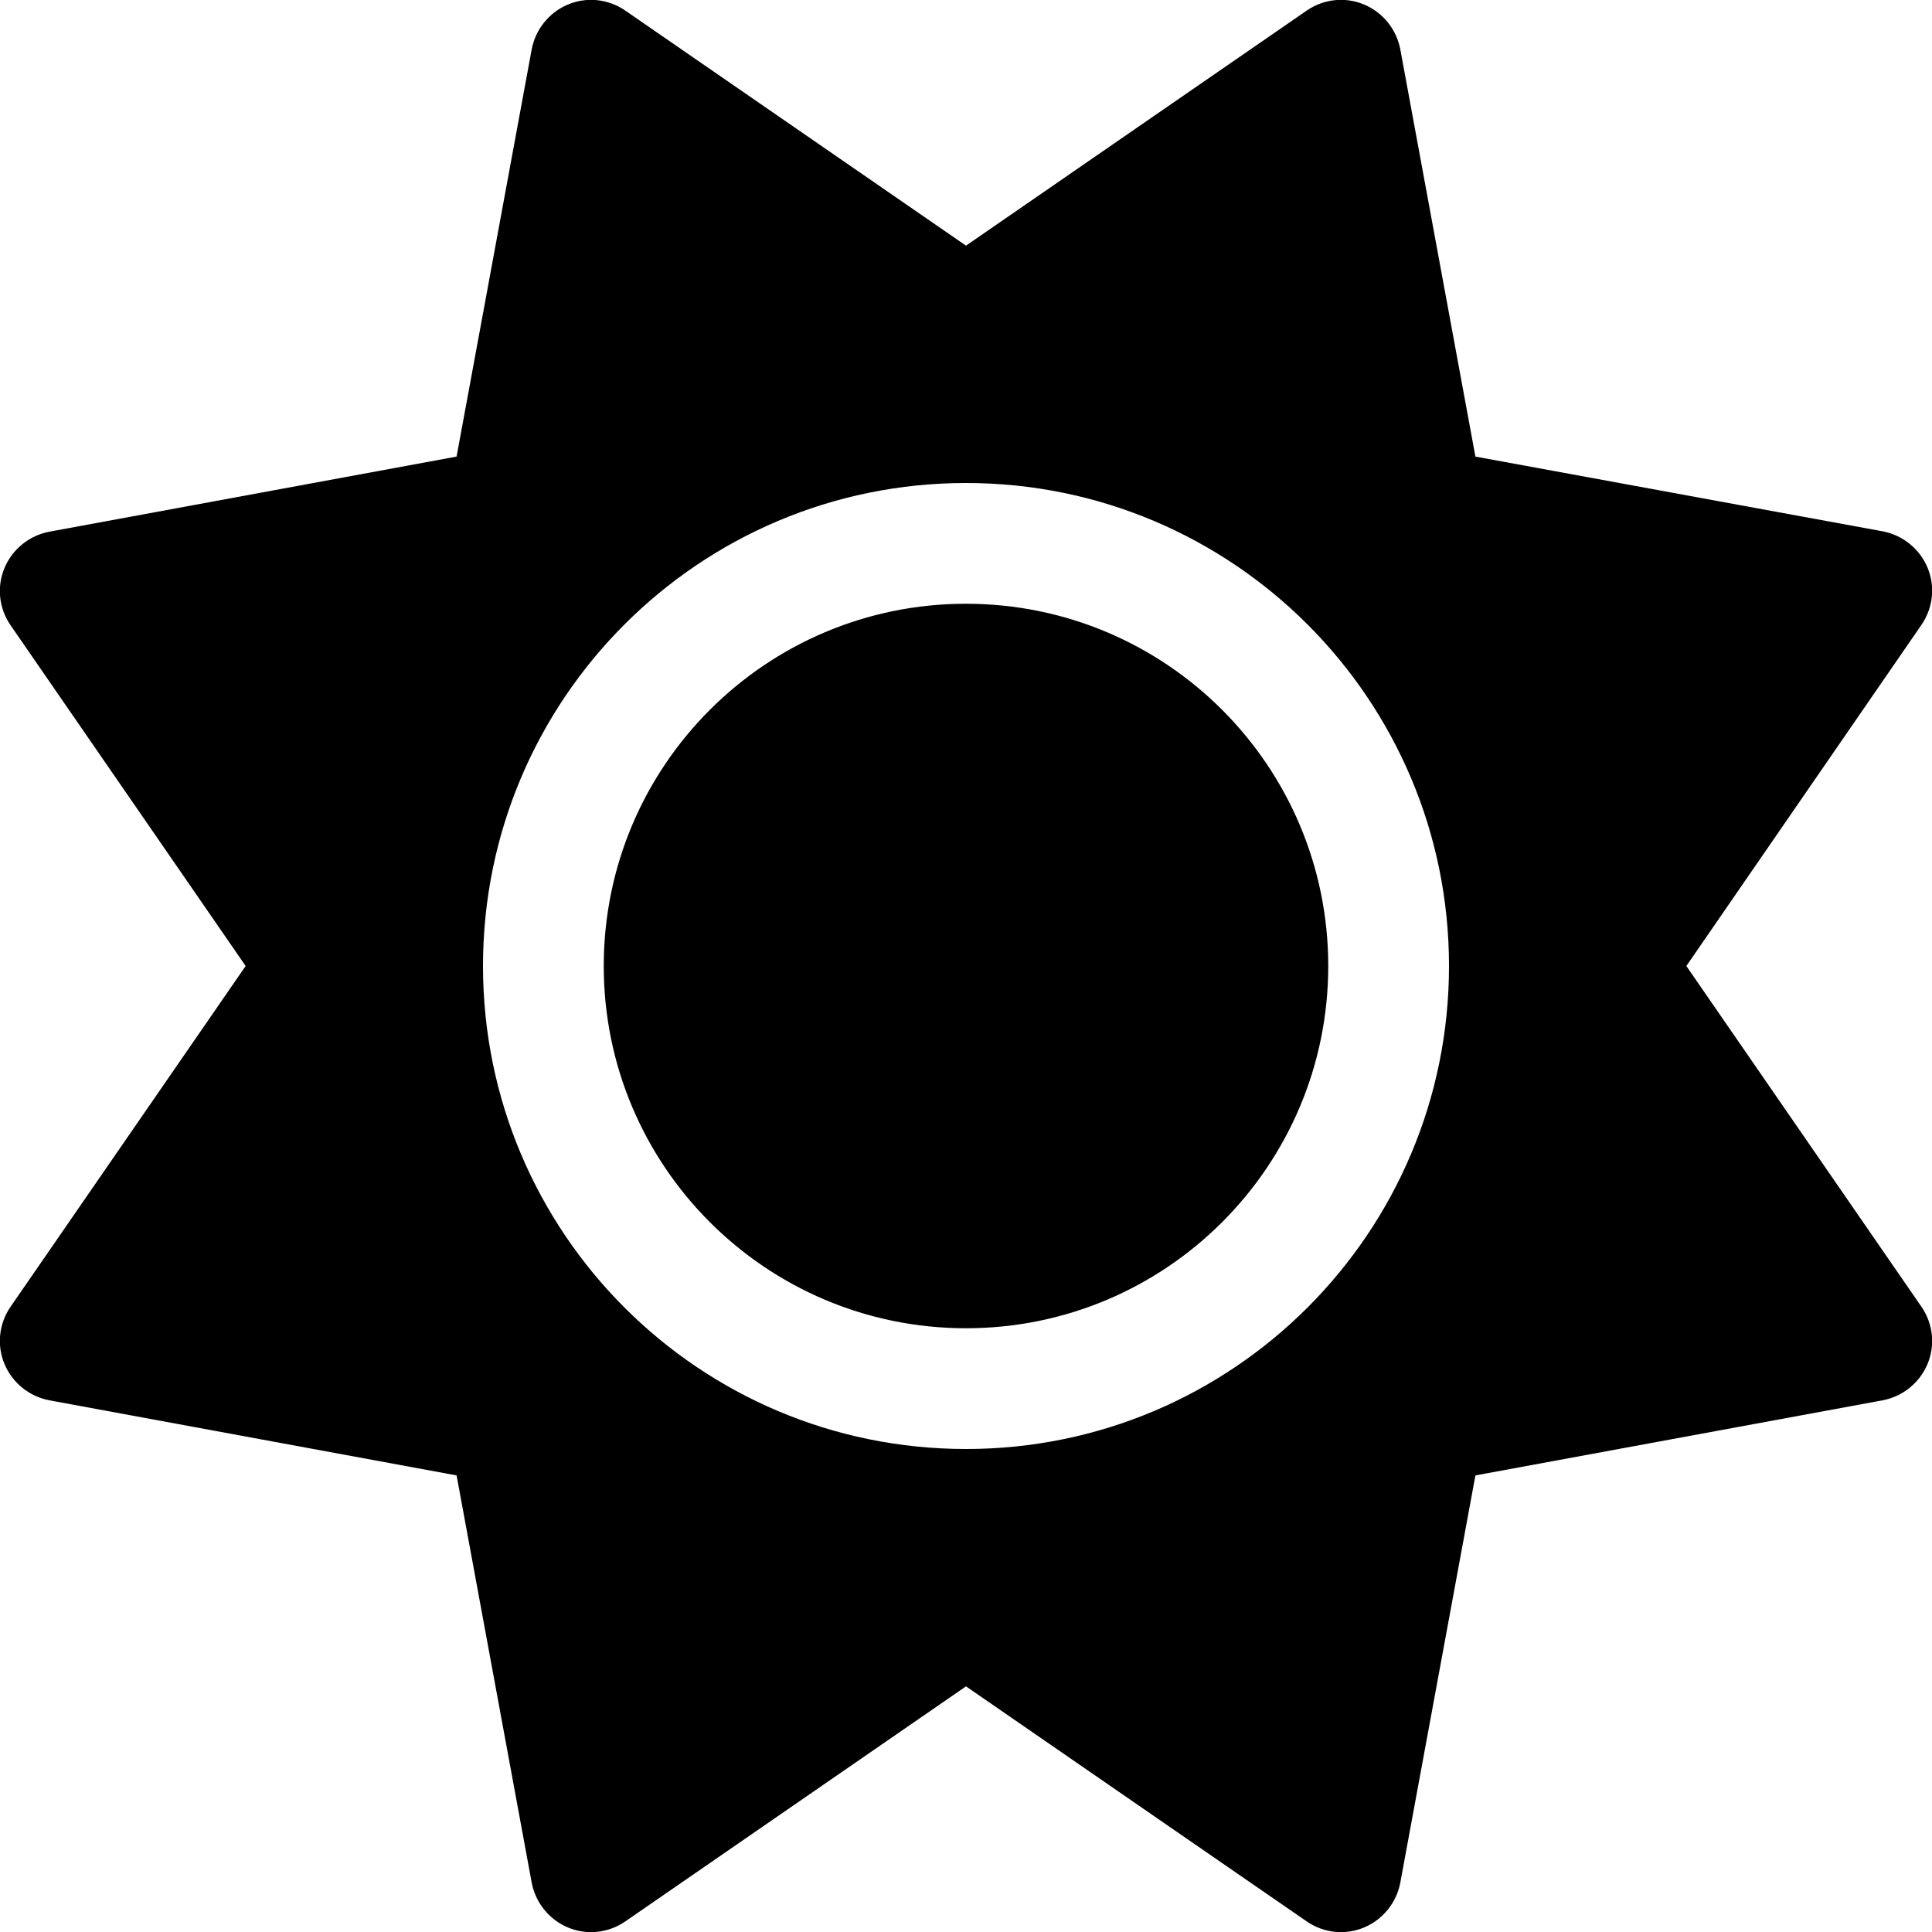
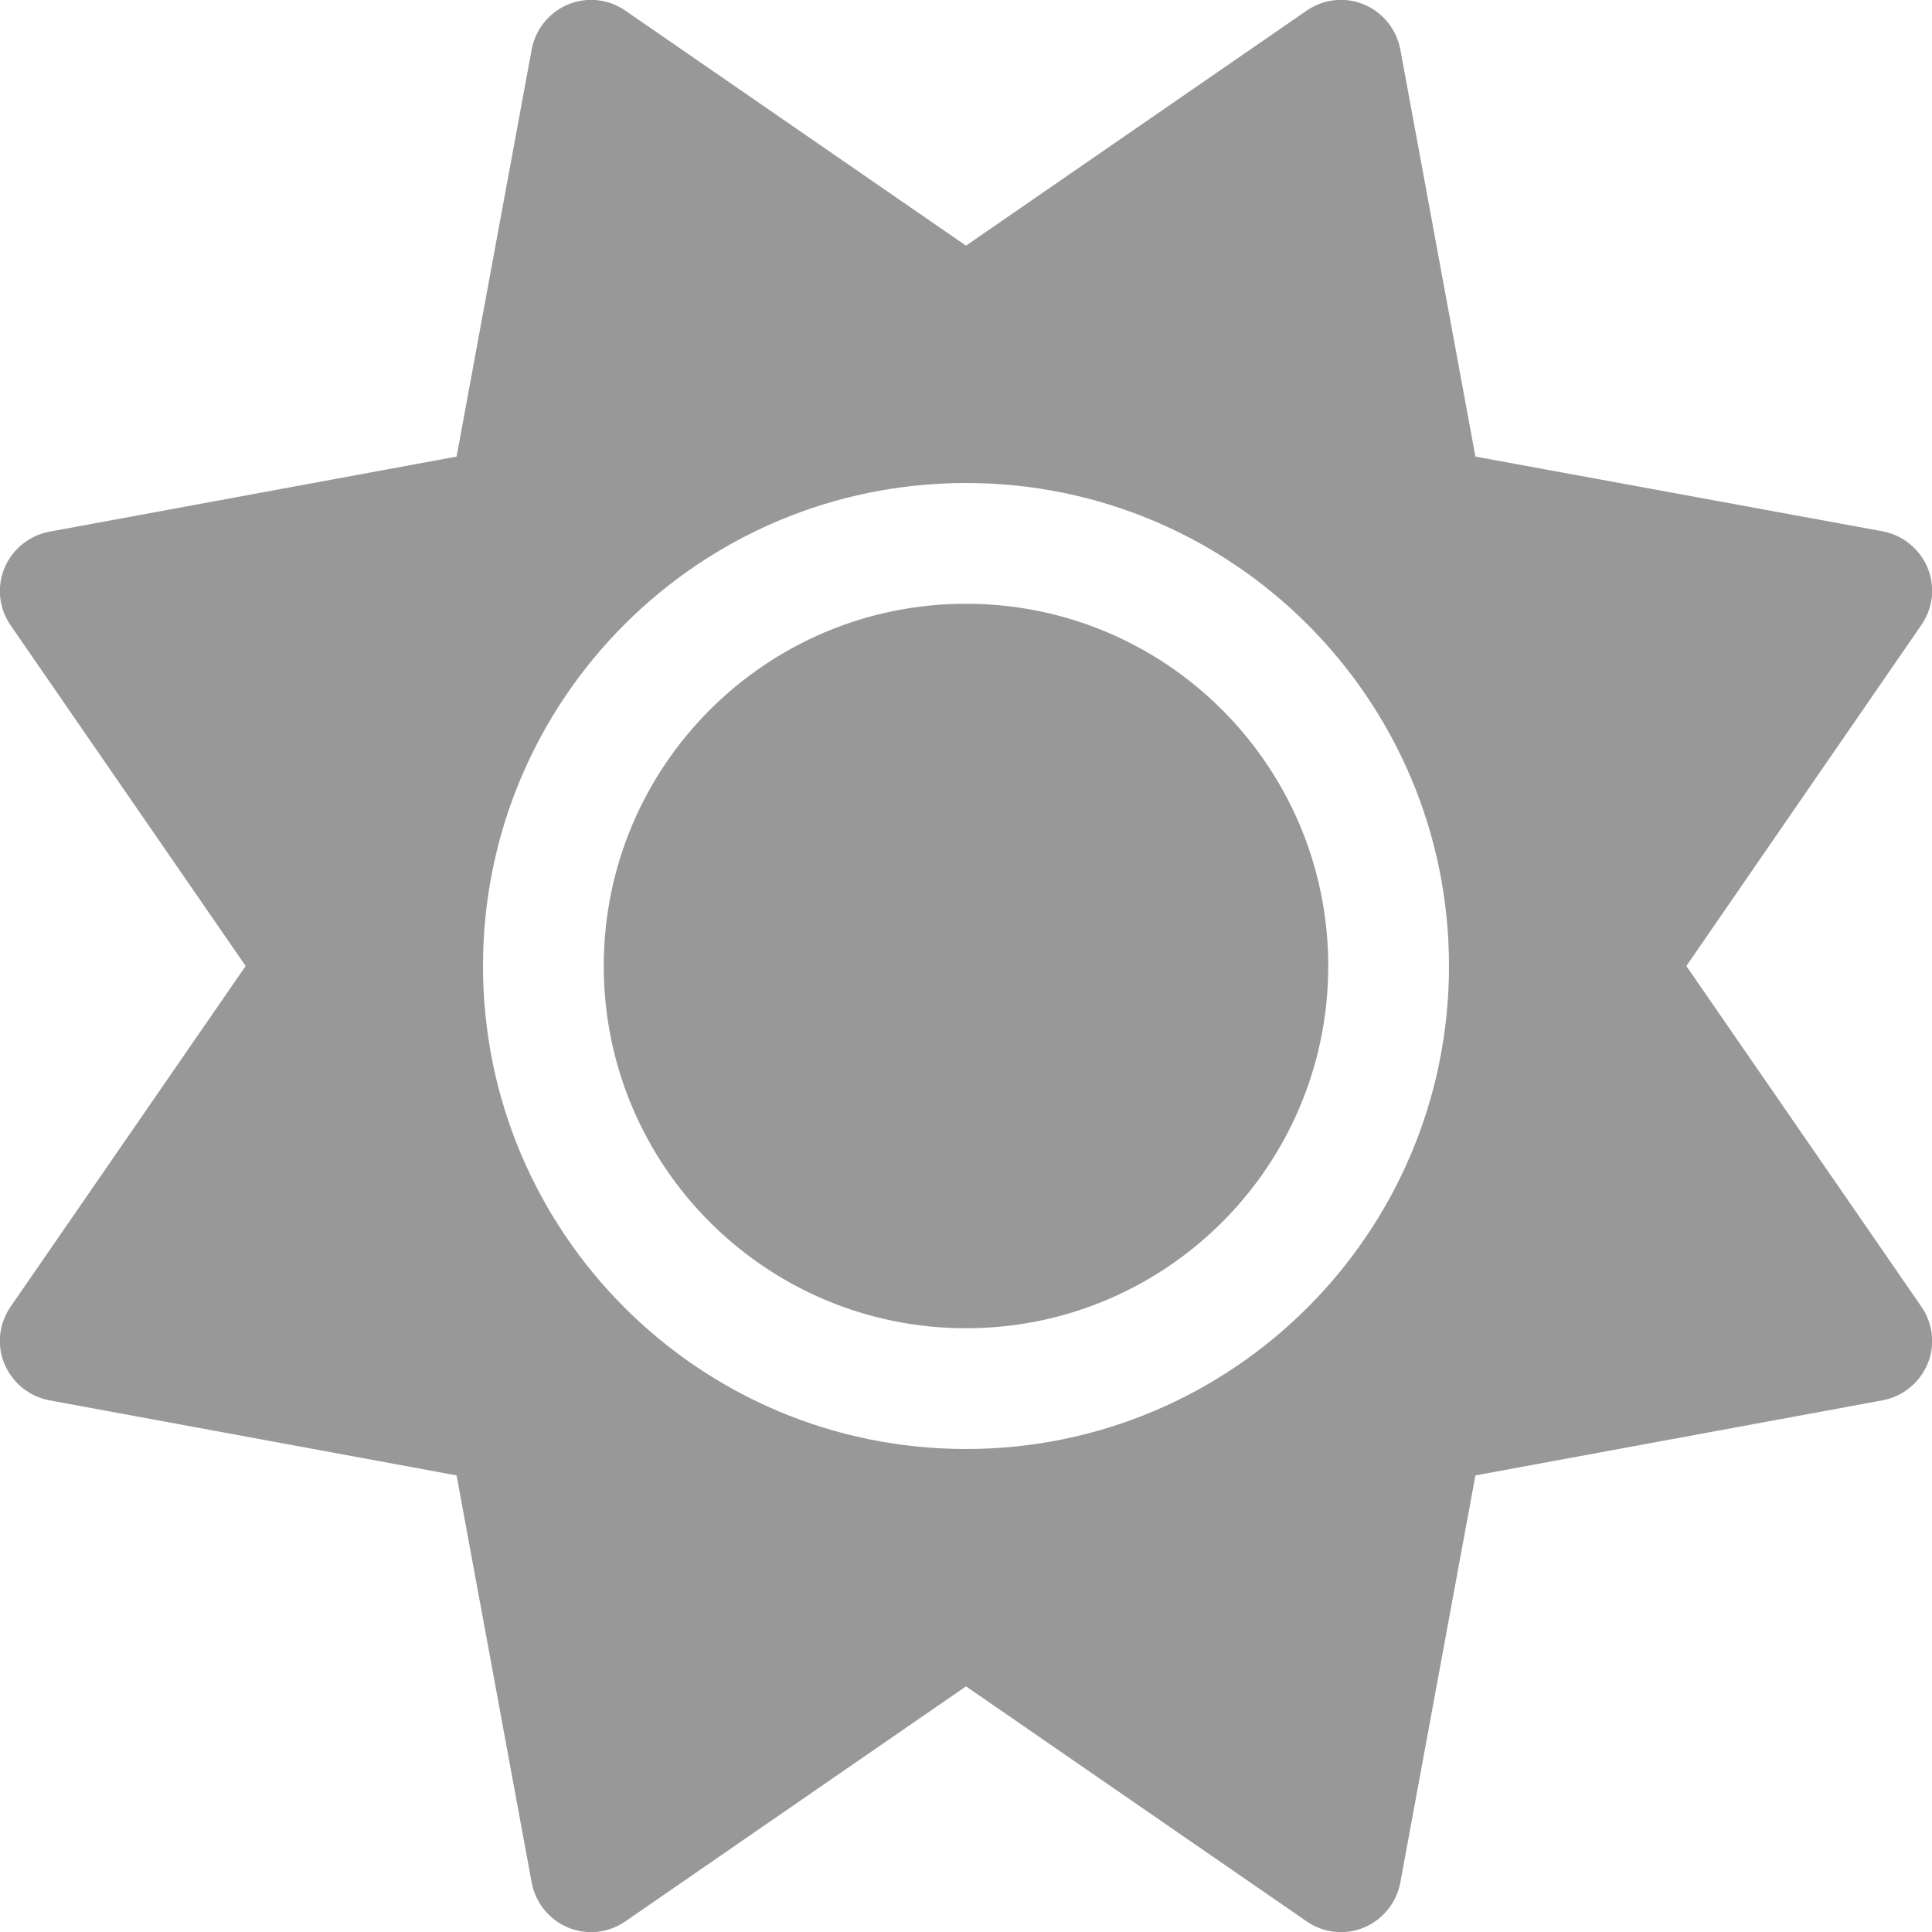
<svg xmlns="http://www.w3.org/2000/svg" viewBox="0 0 512 512">
-   <path d="M361.5 1.2c5 2.1 8.6 6.6 9.6 11.9L391 121l107.9 19.8c5.3 1 9.8 4.6 11.9 9.6s1.5 10.7-1.6 15.2L446.9 256l62.3 90.3c3.1 4.5 3.7 10.2 1.6 15.2s-6.6 8.6-11.9 9.6L391 391 371.1 498.9c-1 5.3-4.6 9.8-9.6 11.9s-10.7 1.5-15.2-1.6L256 446.9l-90.3 62.3c-4.5 3.1-10.2 3.7-15.2 1.6s-8.6-6.6-9.6-11.9L121 391 13.1 371.1c-5.3-1-9.8-4.6-11.9-9.6s-1.5-10.7 1.6-15.2L65.1 256 2.8 165.7c-3.1-4.5-3.7-10.2-1.6-15.2s6.6-8.6 11.9-9.6L121 121 140.9 13.1c1-5.3 4.6-9.8 9.6-11.9s10.7-1.5 15.2 1.6L256 65.1 346.3 2.8c4.5-3.1 10.2-3.7 15.2-1.6zM160 256a96 96 0 1 1 192 0 96 96 0 1 1 -192 0zm224 0a128 128 0 1 0 -256 0 128 128 0 1 0 256 0z" />
+   <path d="M361.5 1.2c5 2.1 8.6 6.6 9.6 11.9L391 121l107.9 19.8c5.3 1 9.8 4.6 11.9 9.6s1.5 10.7-1.6 15.2L446.9 256l62.3 90.3c3.1 4.5 3.7 10.2 1.6 15.2s-6.6 8.6-11.9 9.6L391 391 371.1 498.9c-1 5.3-4.6 9.8-9.6 11.9s-10.7 1.5-15.2-1.6L256 446.9l-90.3 62.3c-4.5 3.1-10.2 3.7-15.2 1.6s-8.6-6.6-9.6-11.9L121 391 13.1 371.1c-5.3-1-9.8-4.6-11.9-9.6s-1.5-10.7 1.6-15.2L65.1 256 2.8 165.7c-3.1-4.5-3.7-10.2-1.6-15.2s6.6-8.6 11.9-9.6L121 121 140.9 13.1c1-5.3 4.6-9.8 9.6-11.9s10.7-1.5 15.2 1.6L256 65.1 346.3 2.8c4.5-3.1 10.2-3.7 15.2-1.6zM160 256a96 96 0 1 1 192 0 96 96 0 1 1 -192 0zm224 0a128 128 0 1 0 -256 0 128 128 0 1 0 256 0z" fill="#989898" />
</svg>
